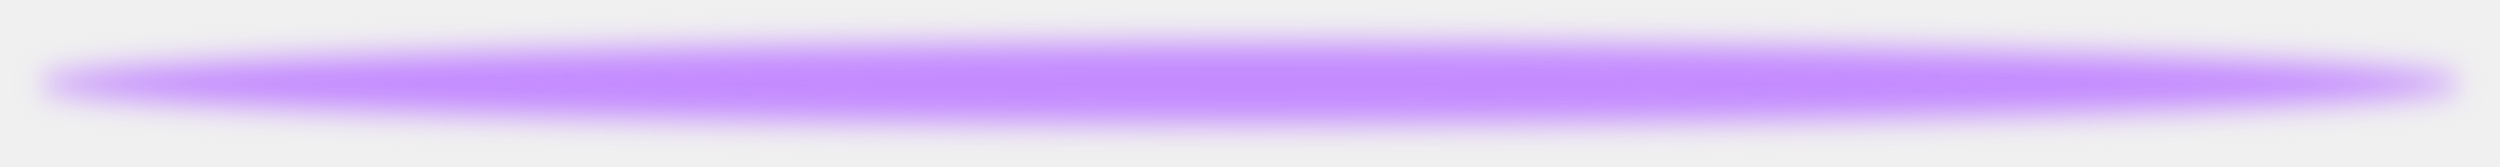
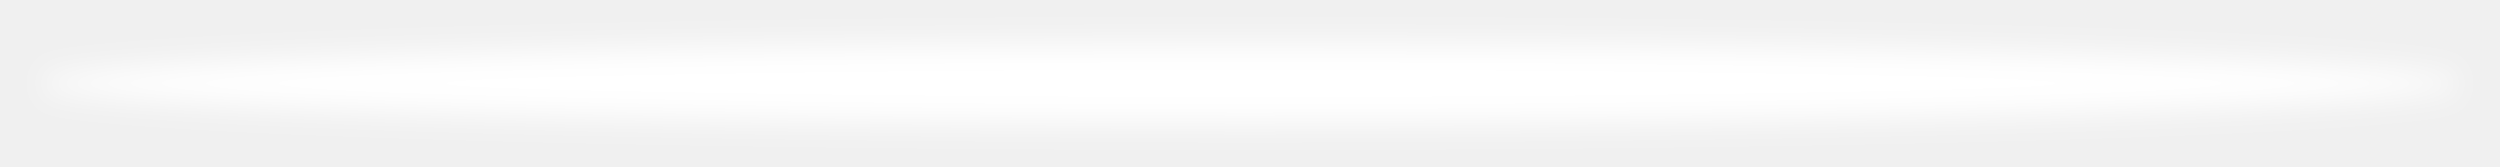
<svg xmlns="http://www.w3.org/2000/svg" xmlns:ns1="http://www.openswatchbook.org/uri/2009/osb" width="180" height="12" viewBox="0 0 180 12" version="1.1" id="SVGRoot">
  <defs id="defs3680">
    <linearGradient id="linearGradient6995" ns1:paint="solid">
      <stop style="stop-color:#000000;stop-opacity:1;" offset="0" id="stop6993" />
    </linearGradient>
    <marker orient="auto" refY="0" refX="0" id="Arrow1Lstart" style="overflow:visible">
      <path id="path4509" d="M 0,0 5,-5 -12.5,0 5,5 Z" style="fill:#000000;fill-opacity:1;fill-rule:evenodd;stroke:#000000;stroke-width:1pt;stroke-opacity:1" transform="matrix(0.8,0,0,0.8,10,0)" />
    </marker>
    <filter style="color-interpolation-filters:sRGB" id="filter4814" x="-0.011" width="1.022" y="-0.454" height="1.908">
      <feGaussianBlur stdDeviation="1.096" id="feGaussianBlur4816" />
    </filter>
  </defs>
  <g id="layer1">
-     <ellipse id="circle8539" cx="128" cy="6" style="fill:#c48bff;fill-opacity:1;stroke:none;stroke-width:14.366;stroke-linecap:butt;stroke-linejoin:bevel;stroke-miterlimit:4;stroke-dasharray:none;stroke-dashoffset:0;stroke-opacity:0.667;paint-order:normal;filter:url(#filter4814)" rx="118.841" ry="2.895" transform="matrix(0.7351875,0,0,1,-4.104004,0)" />
+     <ellipse id="circle8539" cx="128" cy="6" style="fill:#ffffff;fill-opacity:1;stroke:none;stroke-width:14.366;stroke-linecap:butt;stroke-linejoin:bevel;stroke-miterlimit:4;stroke-dasharray:none;stroke-dashoffset:0;stroke-opacity:0.667;paint-order:normal;filter:url(#filter4814)" rx="118.841" ry="2.895" transform="matrix(0.7351875,0,0,1,-4.104004,0)" />
  </g>
</svg>
